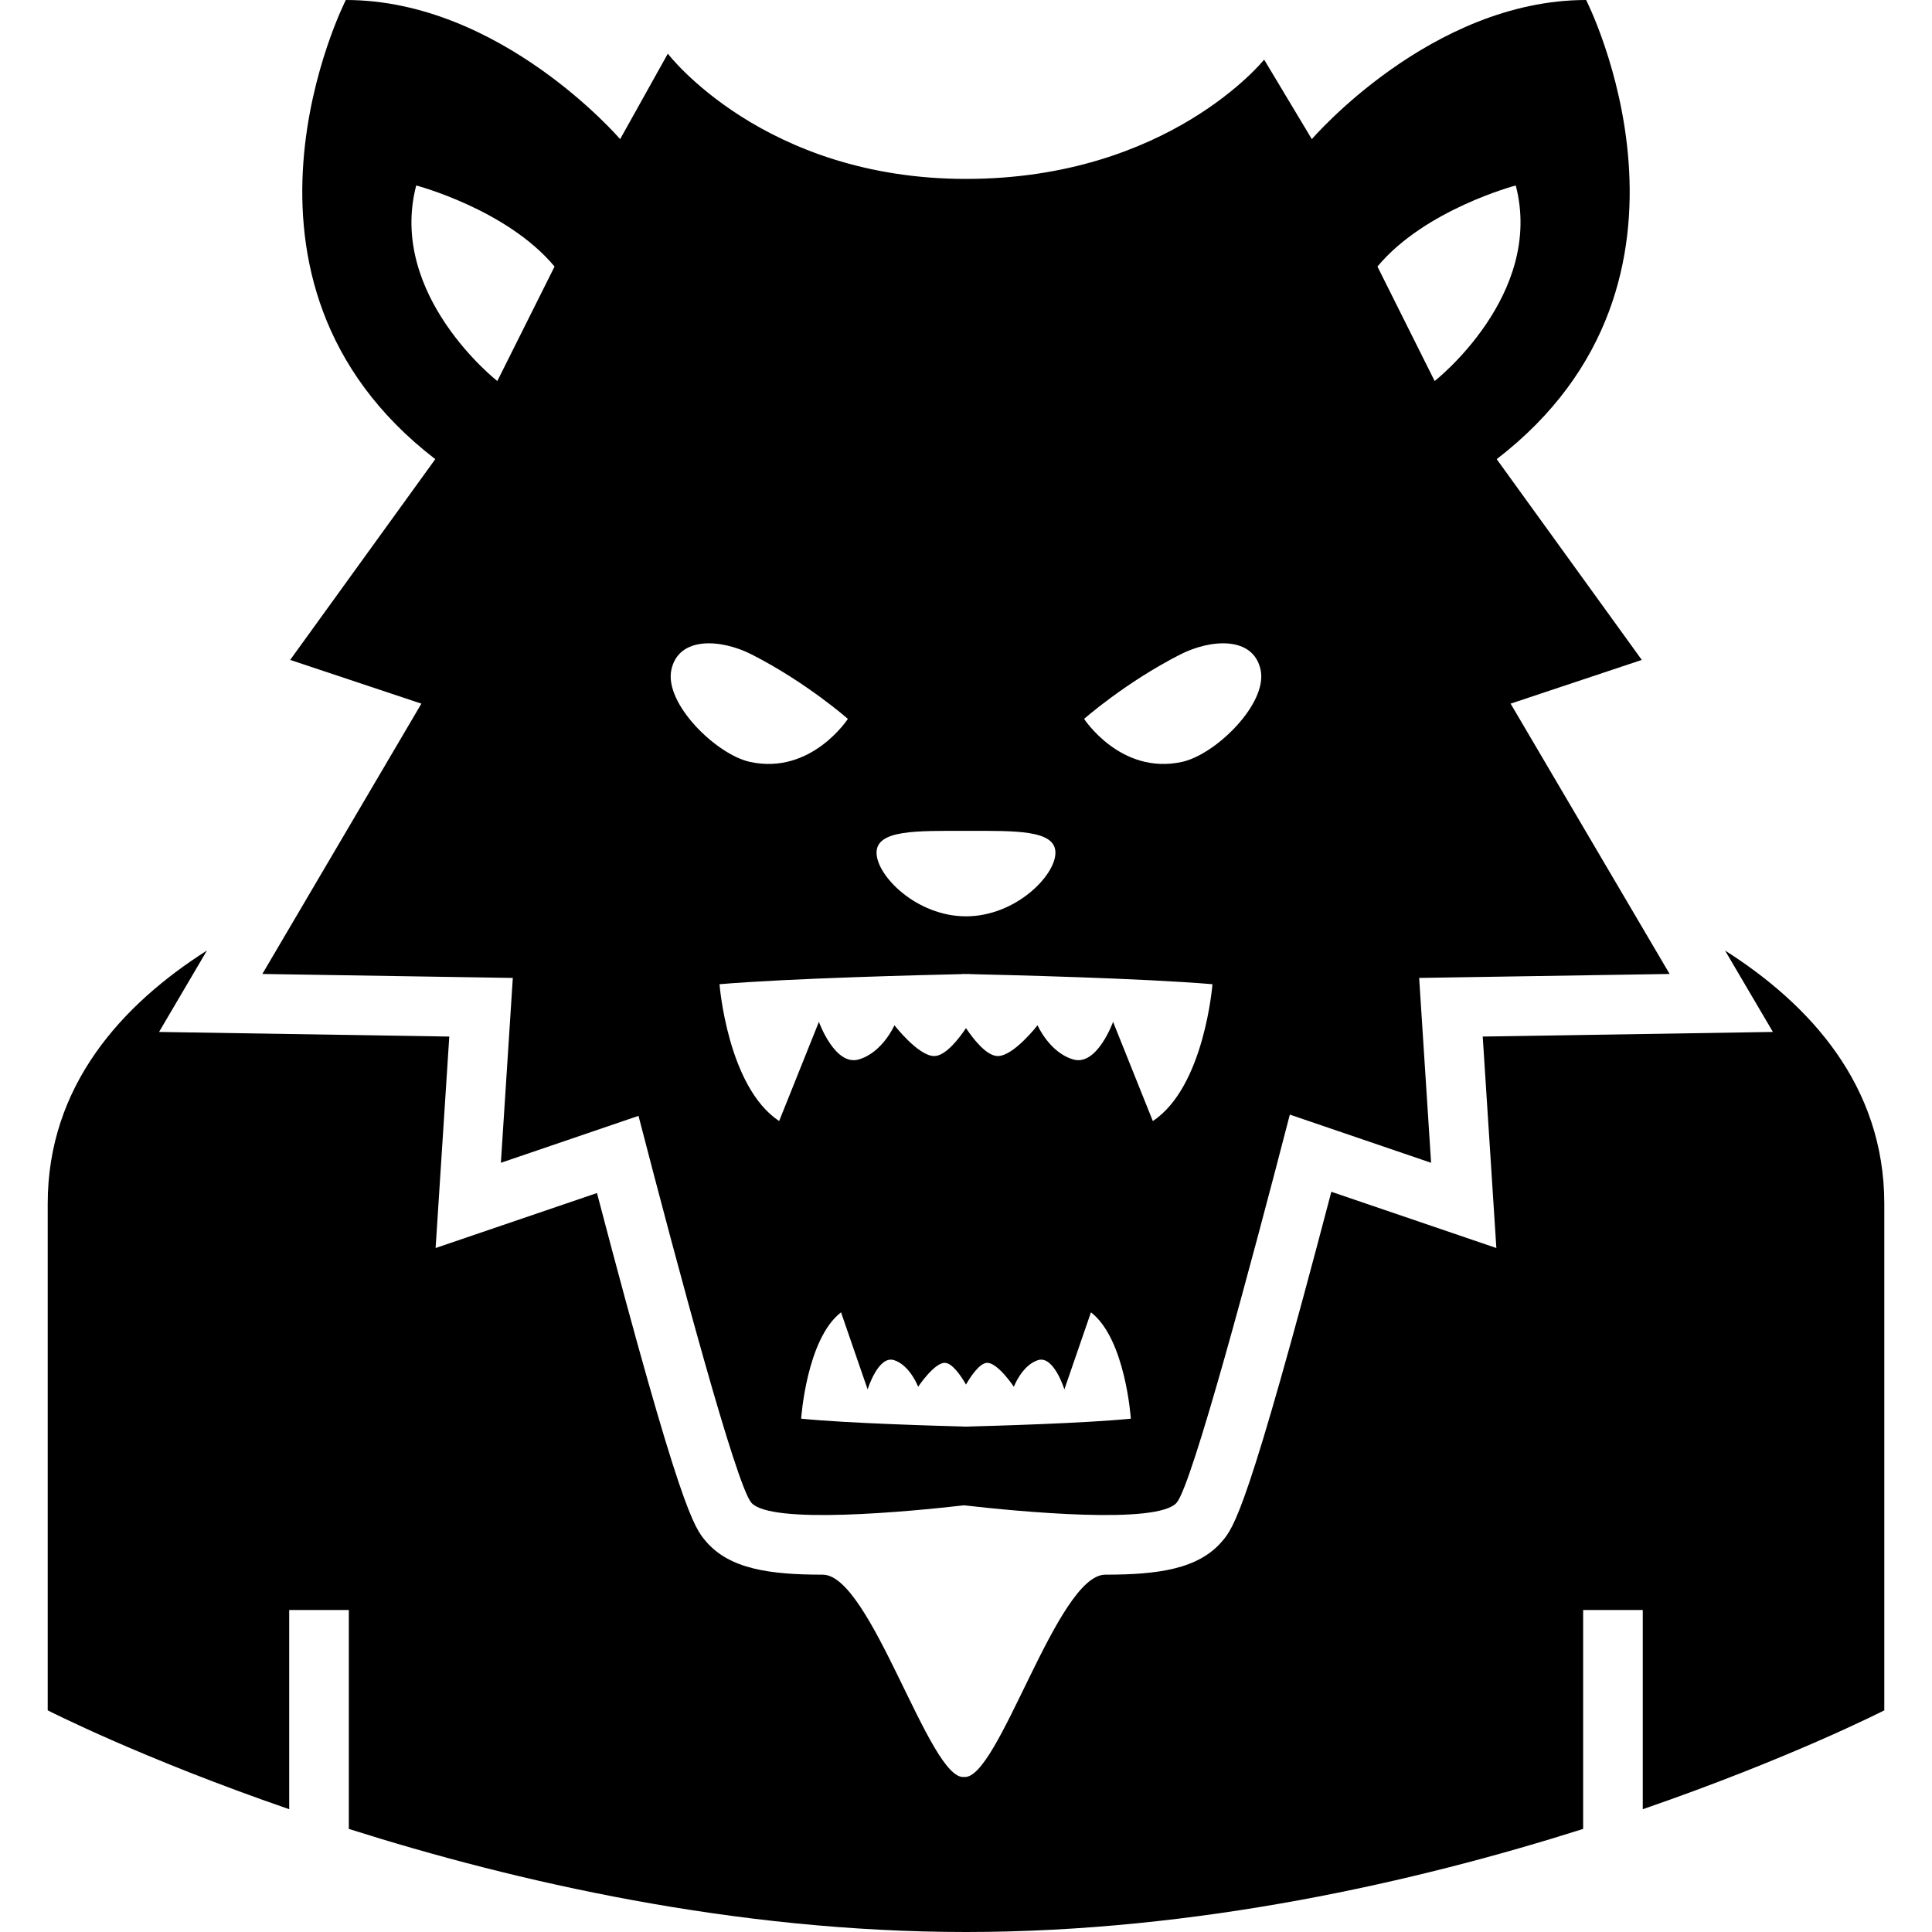
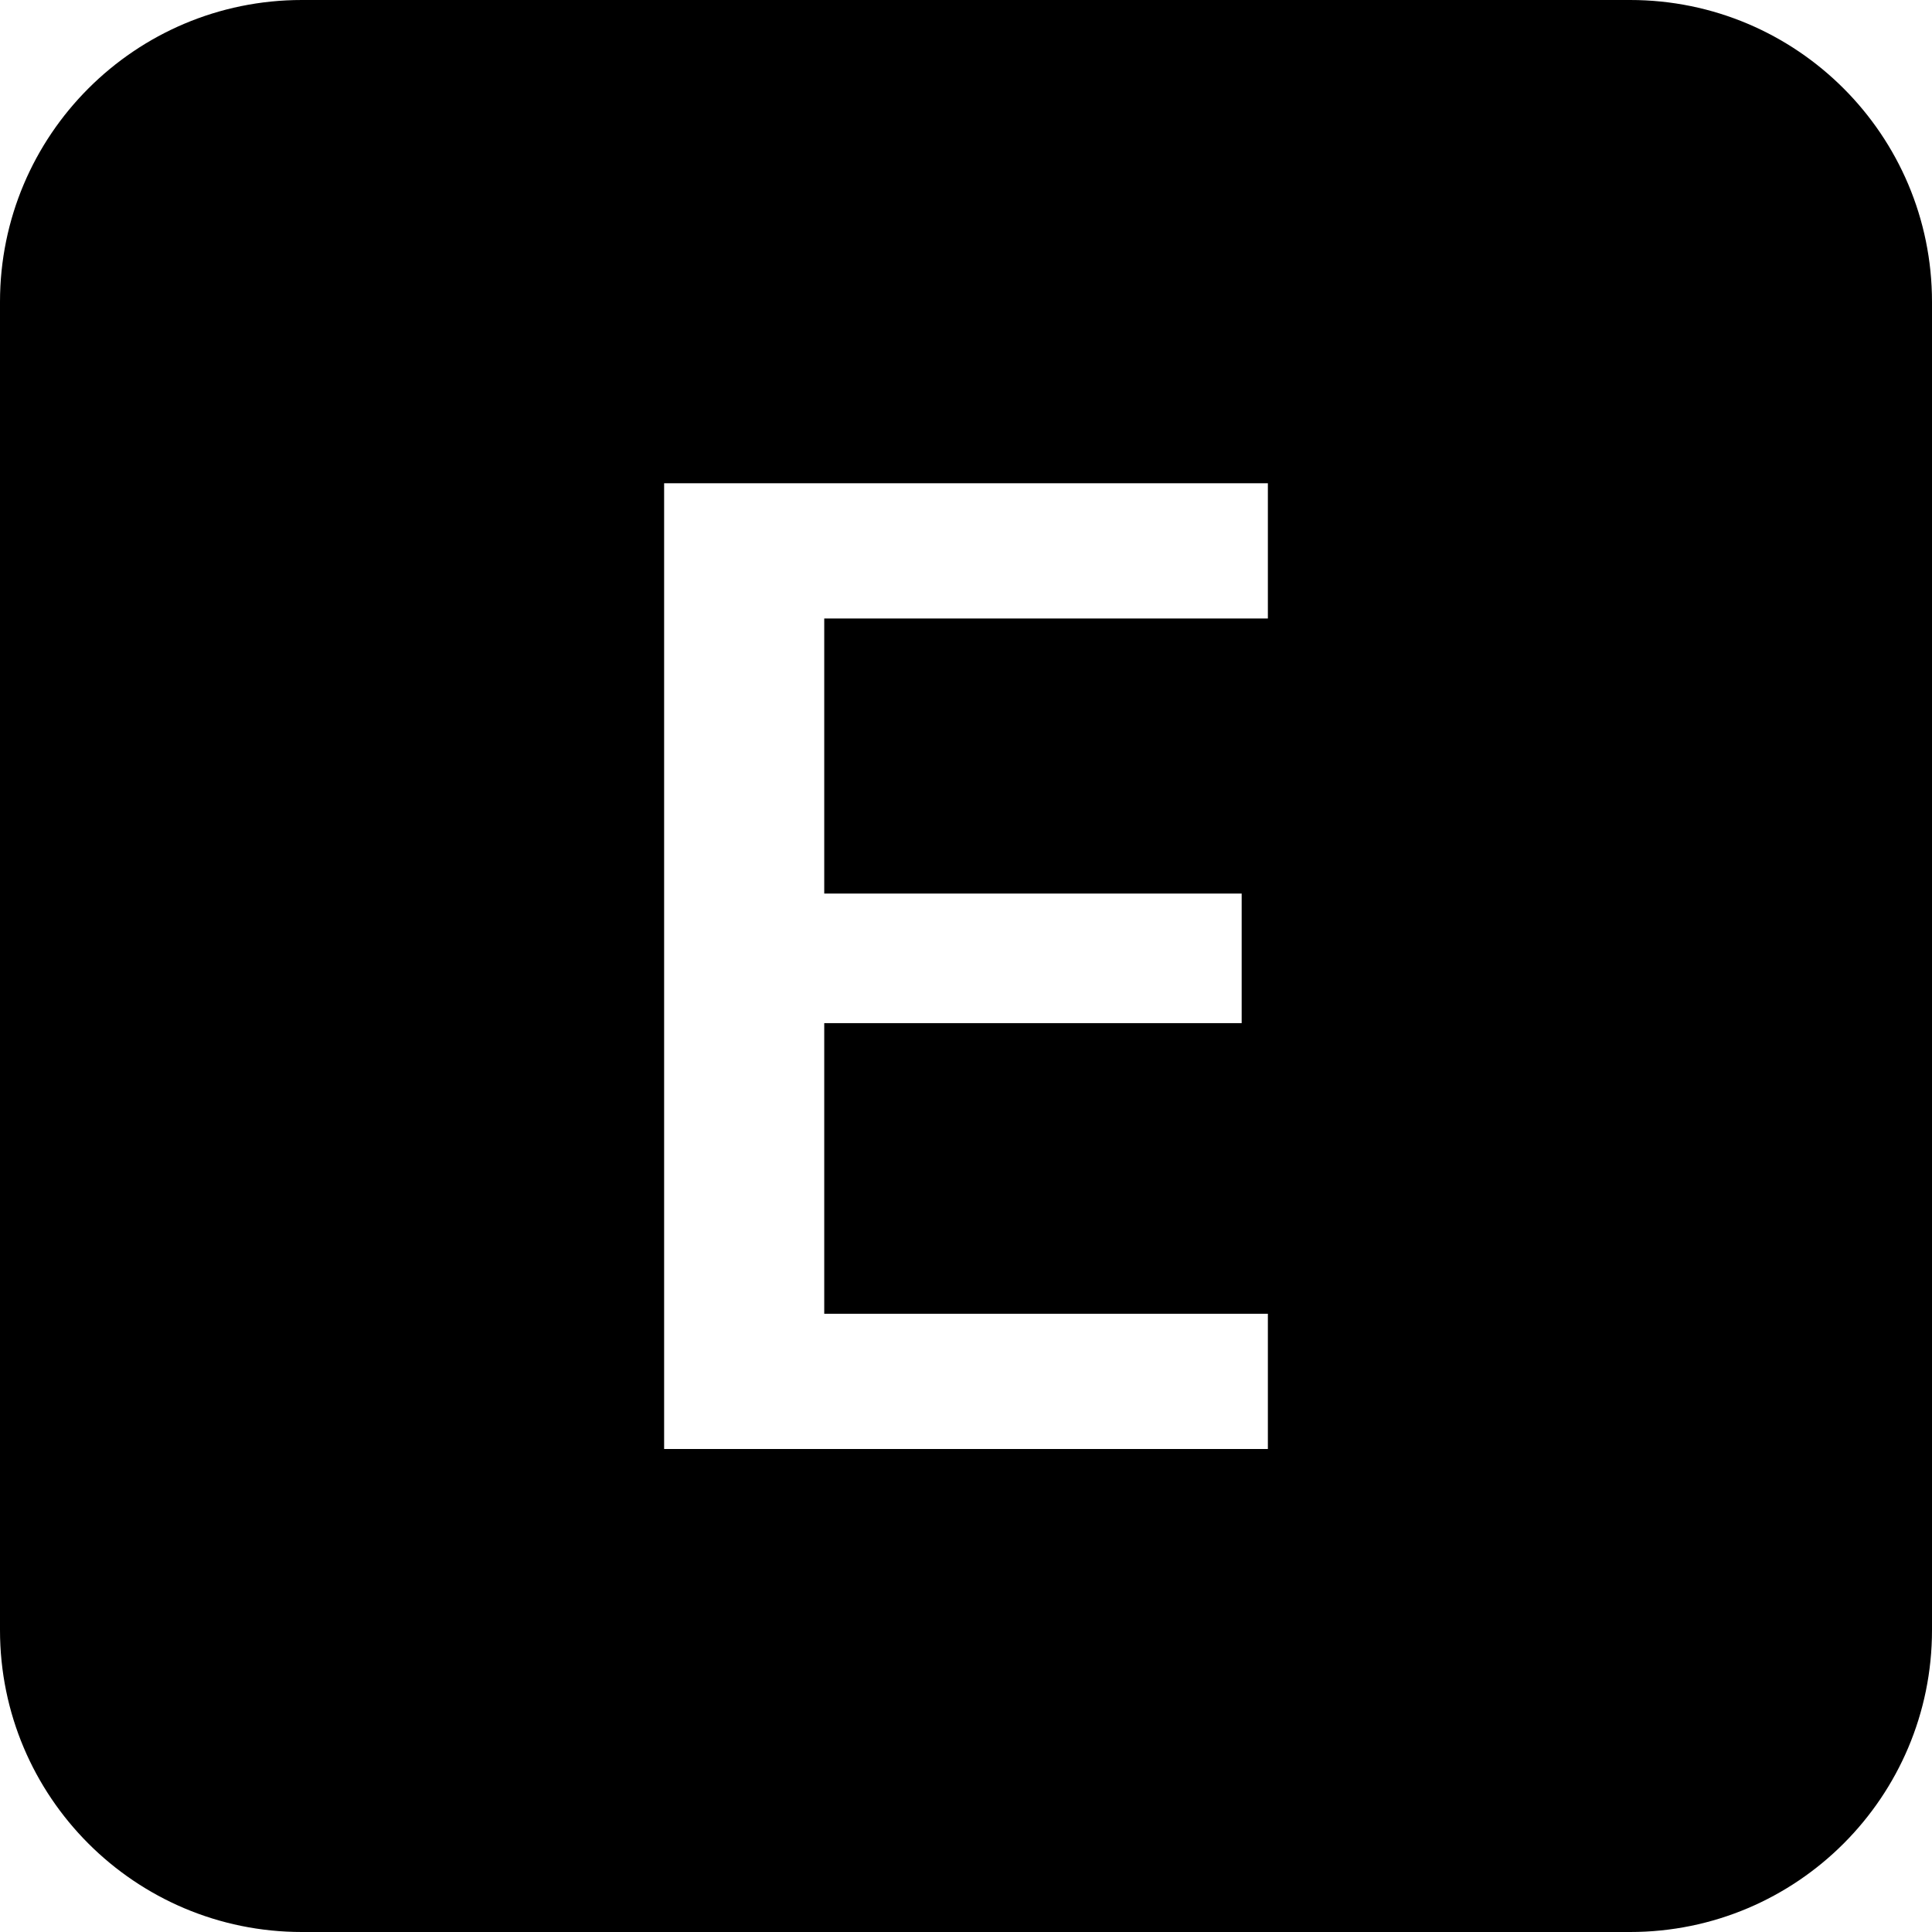
- <svg xmlns="http://www.w3.org/2000/svg" height="800px" width="800px" version="1.1" id="_x32_" viewBox="0 0 512 512" xml:space="preserve">
-   <style type="text/css">
- 	.st0{fill:#000000;}
- </style>
-   <g>
-     <path class="st0" d="M135.901,259.162l-3.162,48.989l36.471-12.438c10.473,40.409,25.837,97.768,29.897,102.507   c5.07,5.912,41.93,2.353,56.364,0.704c14.435,1.65,51.294,5.208,56.364-0.704c4.068-4.747,19.513-62.413,29.985-102.838   l37.434,12.769l-3.162-48.989l66.375-1.052l-42.139-71.639l34.764-11.589L396.64,121.68C458.267,74.276,420.342,0,420.342,0   c-41.088,0-72.691,36.875-72.691,36.875l-12.64-21.074c0,0-25.287,31.611-79.015,31.611s-79.015-33.188-79.015-33.188l-12.64,22.65   c0,0-31.603-36.875-72.691-36.875c0,0-37.927,74.276,23.702,121.68l-38.452,53.202l34.772,11.589L69.525,258.11L135.901,259.162z    M401.693,49.151c7.585,29.071-21.494,51.827-21.494,51.827l-15.162-30.341C377.676,55.466,401.693,49.151,401.693,49.151z    M256.7,378.044v0.032c0,0-0.251-0.007-0.704-0.016c-0.453,0.008-0.704,0.016-0.704,0.016v-0.032   c-6.114-0.162-30.697-0.849-42.98-2.079c0,0,1.415-21.138,10.57-28.182l7.051,20.427c0,0,2.815-9.154,7.044-7.746   c4.222,1.407,6.34,7.044,6.34,7.044s4.23-6.341,7.044-6.341c2.054,0,4.472,3.72,5.636,5.758c1.173-2.038,3.591-5.758,5.637-5.758   c2.822,0,7.051,6.341,7.051,6.341s2.111-5.637,6.34-7.044c4.222-1.407,7.044,7.746,7.044,7.746l7.044-20.427   c9.163,7.044,10.57,28.182,10.57,28.182C287.397,377.195,262.821,377.882,256.7,378.044z M305.511,297.089l-10.537-26.29   c0,0-4.213,11.782-10.529,9.971c-6.323-1.812-9.486-9.066-9.486-9.066s-6.316,8.16-10.536,8.16c-3.065,0-6.68-4.787-8.427-7.408   c-1.746,2.621-5.362,7.408-8.426,7.408c-4.213,0-10.536-8.16-10.536-8.16s-3.162,7.254-9.478,9.066   c-6.324,1.811-10.536-9.971-10.536-9.971l-10.538,26.29c-13.69-9.066-15.801-36.261-15.801-36.261   c18.365-1.577,55.118-2.475,64.264-2.677v-0.04c0,0,0.38,0.008,1.052,0.016c0.679-0.008,1.051-0.016,1.051-0.016v0.04   c9.146,0.202,45.909,1.1,64.266,2.677C321.312,260.828,319.21,288.023,305.511,297.089z M312.732,173.467   c8.168-4.164,19.416-4.924,21.34,4.036c1.924,8.96-11.92,22.496-20.88,24.422c-16.222,3.486-25.893-11.411-25.893-11.411   S298.168,180.907,312.732,173.467z M255.996,220.184c13.092,0,23.702-0.315,23.702,5.791c0,6.113-10.61,16.86-23.702,16.86   c-13.092,0-23.702-10.748-23.702-16.86C232.294,219.869,242.903,220.184,255.996,220.184z M177.919,177.503   c1.925-8.96,13.182-8.2,21.34-4.036c14.564,7.44,25.433,17.047,25.433,17.047s-9.664,14.896-25.886,11.411   C189.847,199.999,175.995,186.463,177.919,177.503z M110.299,49.151c0,0,24.018,6.315,36.665,21.486l-15.17,30.341   C131.793,100.978,102.713,78.222,110.299,49.151z" />
-     <path class="st0" d="M457.152,251.9l12.688,21.576l-76.904,1.222l3.614,56.04l-43.732-14.904   c-22.246,84.813-25.821,88.977-28.991,92.673c-6.251,7.303-16.885,8.798-30.916,8.798c-12.818,0-28.319,54.618-37.441,53.607   c-9.13,1.01-24.624-53.607-37.442-53.607c-14.03,0-24.664-1.495-30.923-8.798c-3.162-3.696-6.728-7.844-28.902-92.341   l-42.762,14.572l3.623-56.04l-76.912-1.222L54.84,251.9c-22.465,14.29-42.196,35.752-42.196,67.096c0,72.723,0,134.262,0,134.262   s24.688,12.648,63.998,26.201v-52.79h15.801v58.014C136.515,498.649,194.659,512,255.996,512s119.481-13.351,163.553-27.316   v-58.014h15.802v52.79c39.309-13.553,64.006-26.201,64.006-26.201s0-61.539,0-134.262   C499.357,287.651,479.617,266.189,457.152,251.9z" />
-   </g>
+ <svg xmlns="http://www.w3.org/2000/svg" width="16" height="16" fill="currentColor" class="bi bi-explicit-fill" viewBox="0 0 16 16">
+   <path d="M2.5 0A2.5 2.5 0 0 0 0 2.5v11A2.5 2.5 0 0 0 2.5 16h11a2.5 2.5 0 0 0 2.5-2.5v-11A2.5 2.5 0 0 0 13.5 0zm4.326 10.88H10.5V12h-5V4.002h5v1.12H6.826V7.4h3.457v1.073H6.826z" />
</svg>
